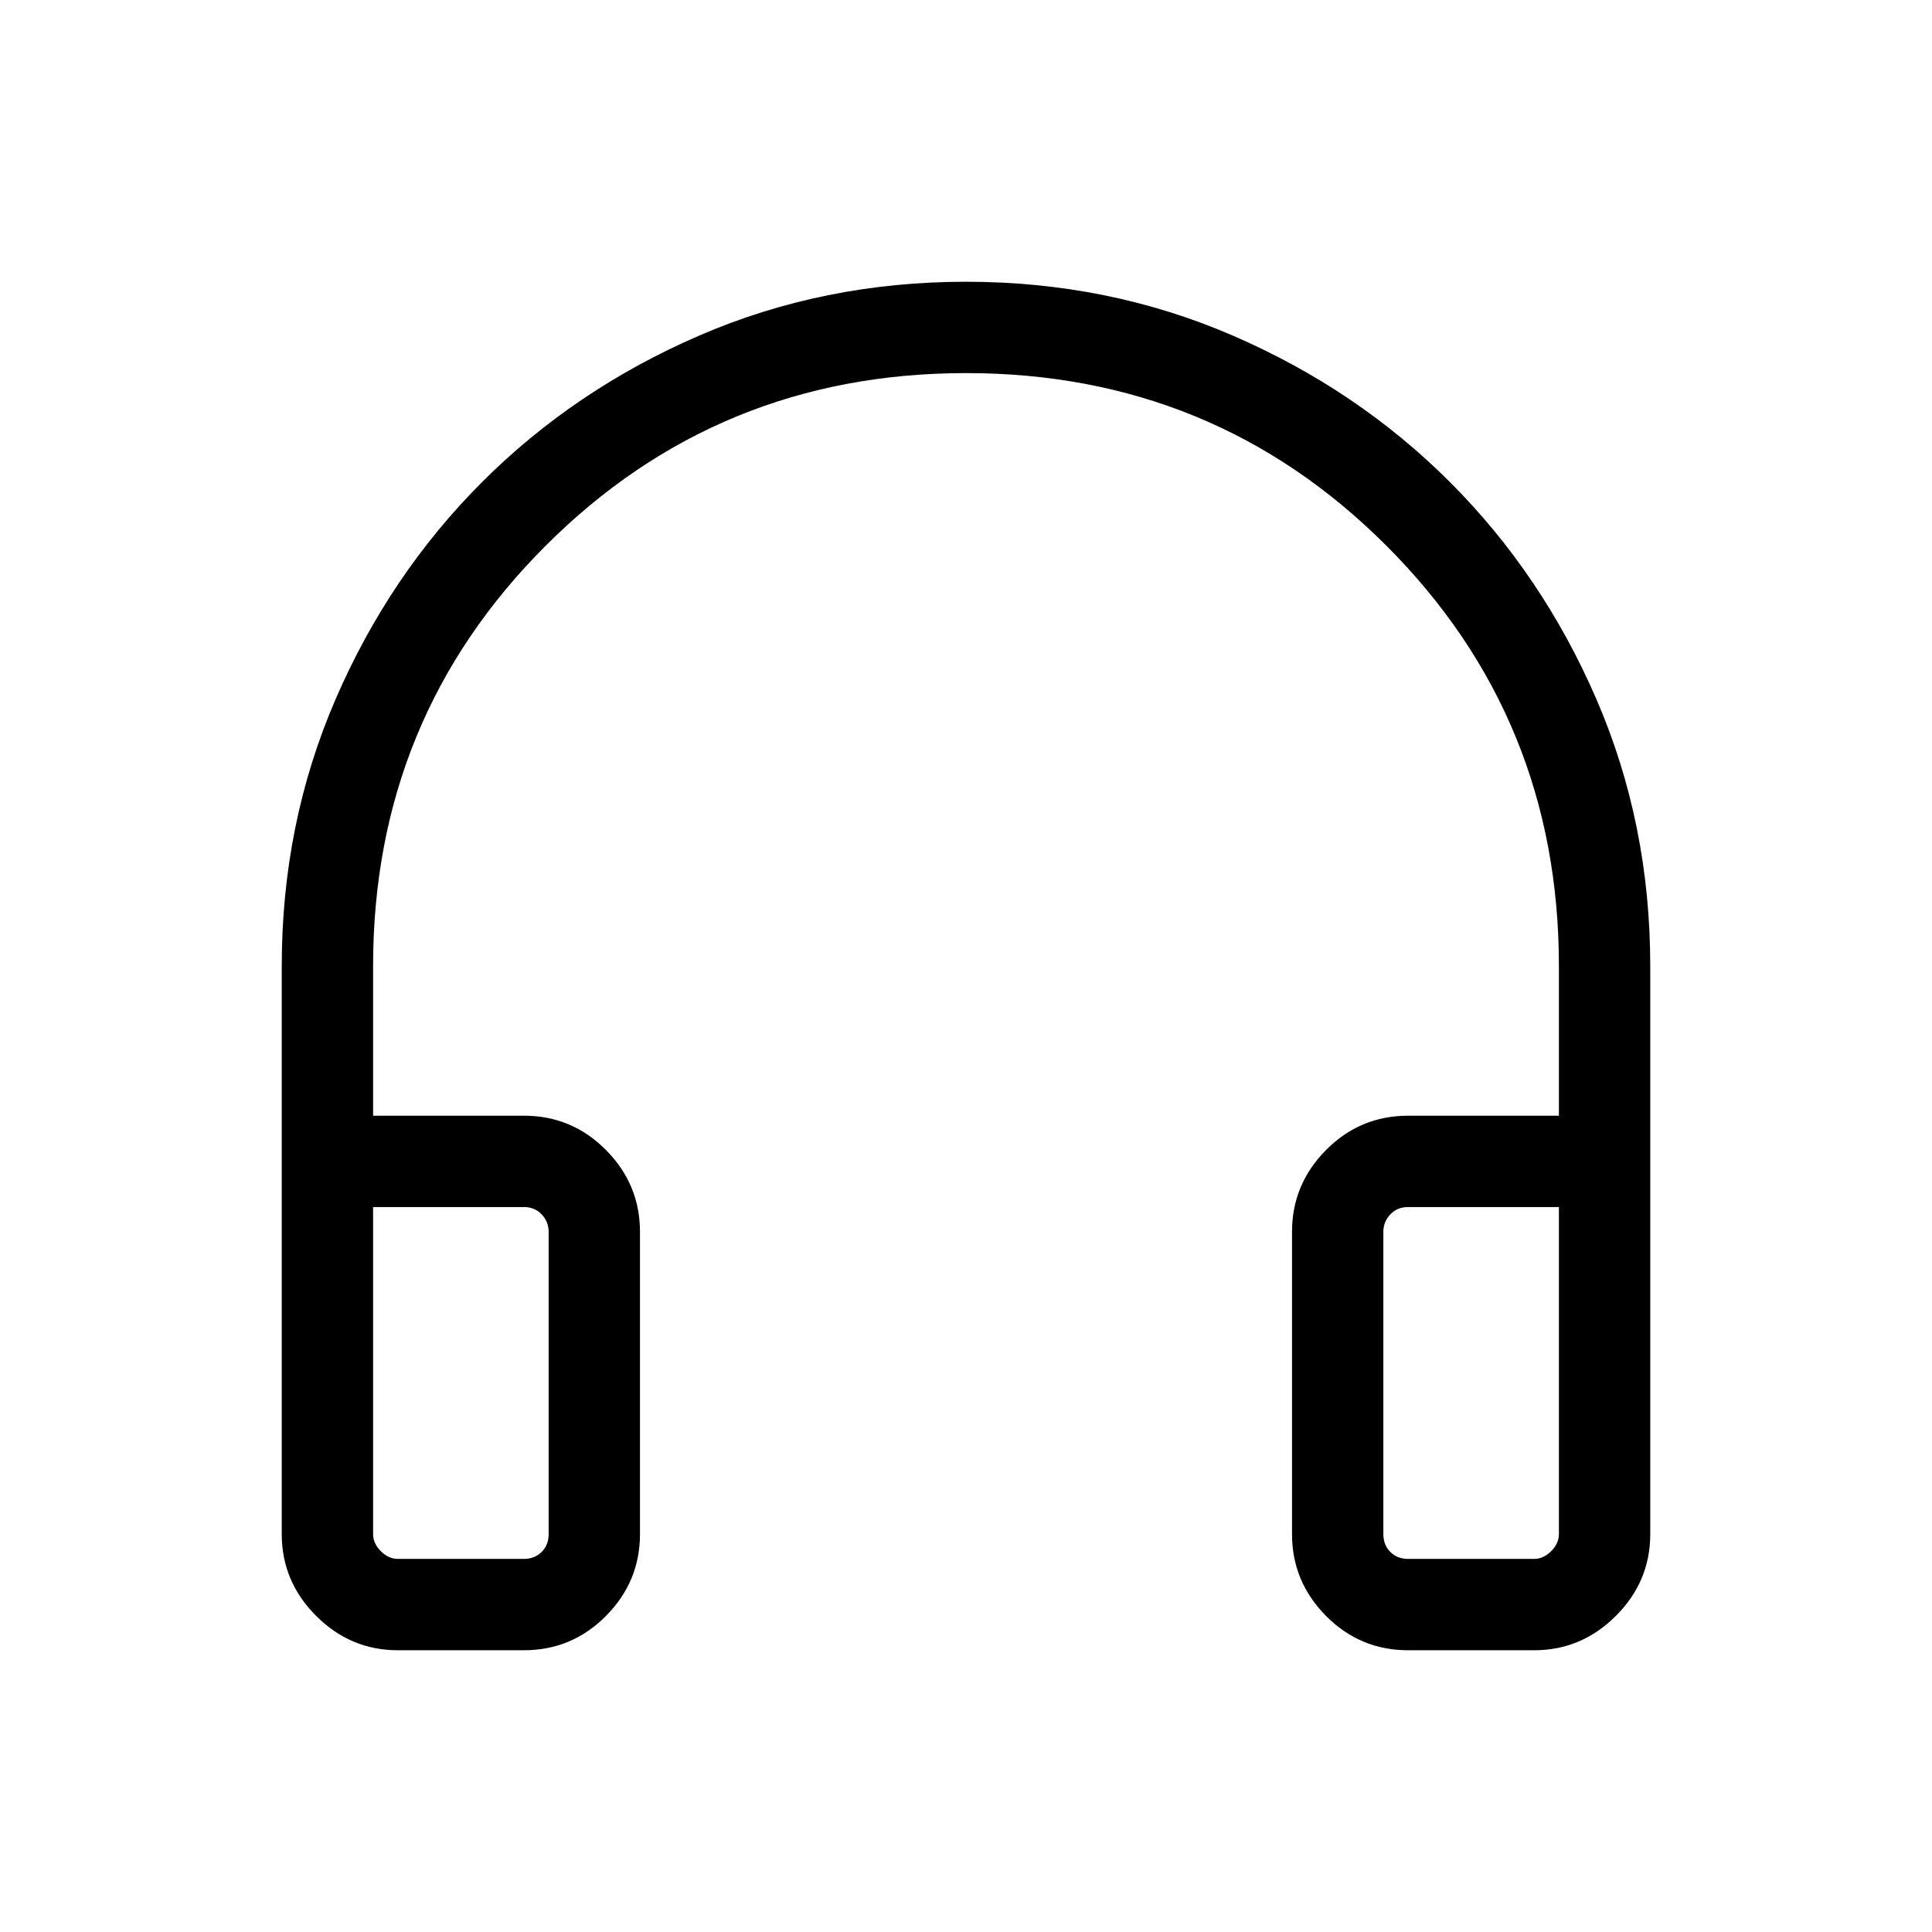
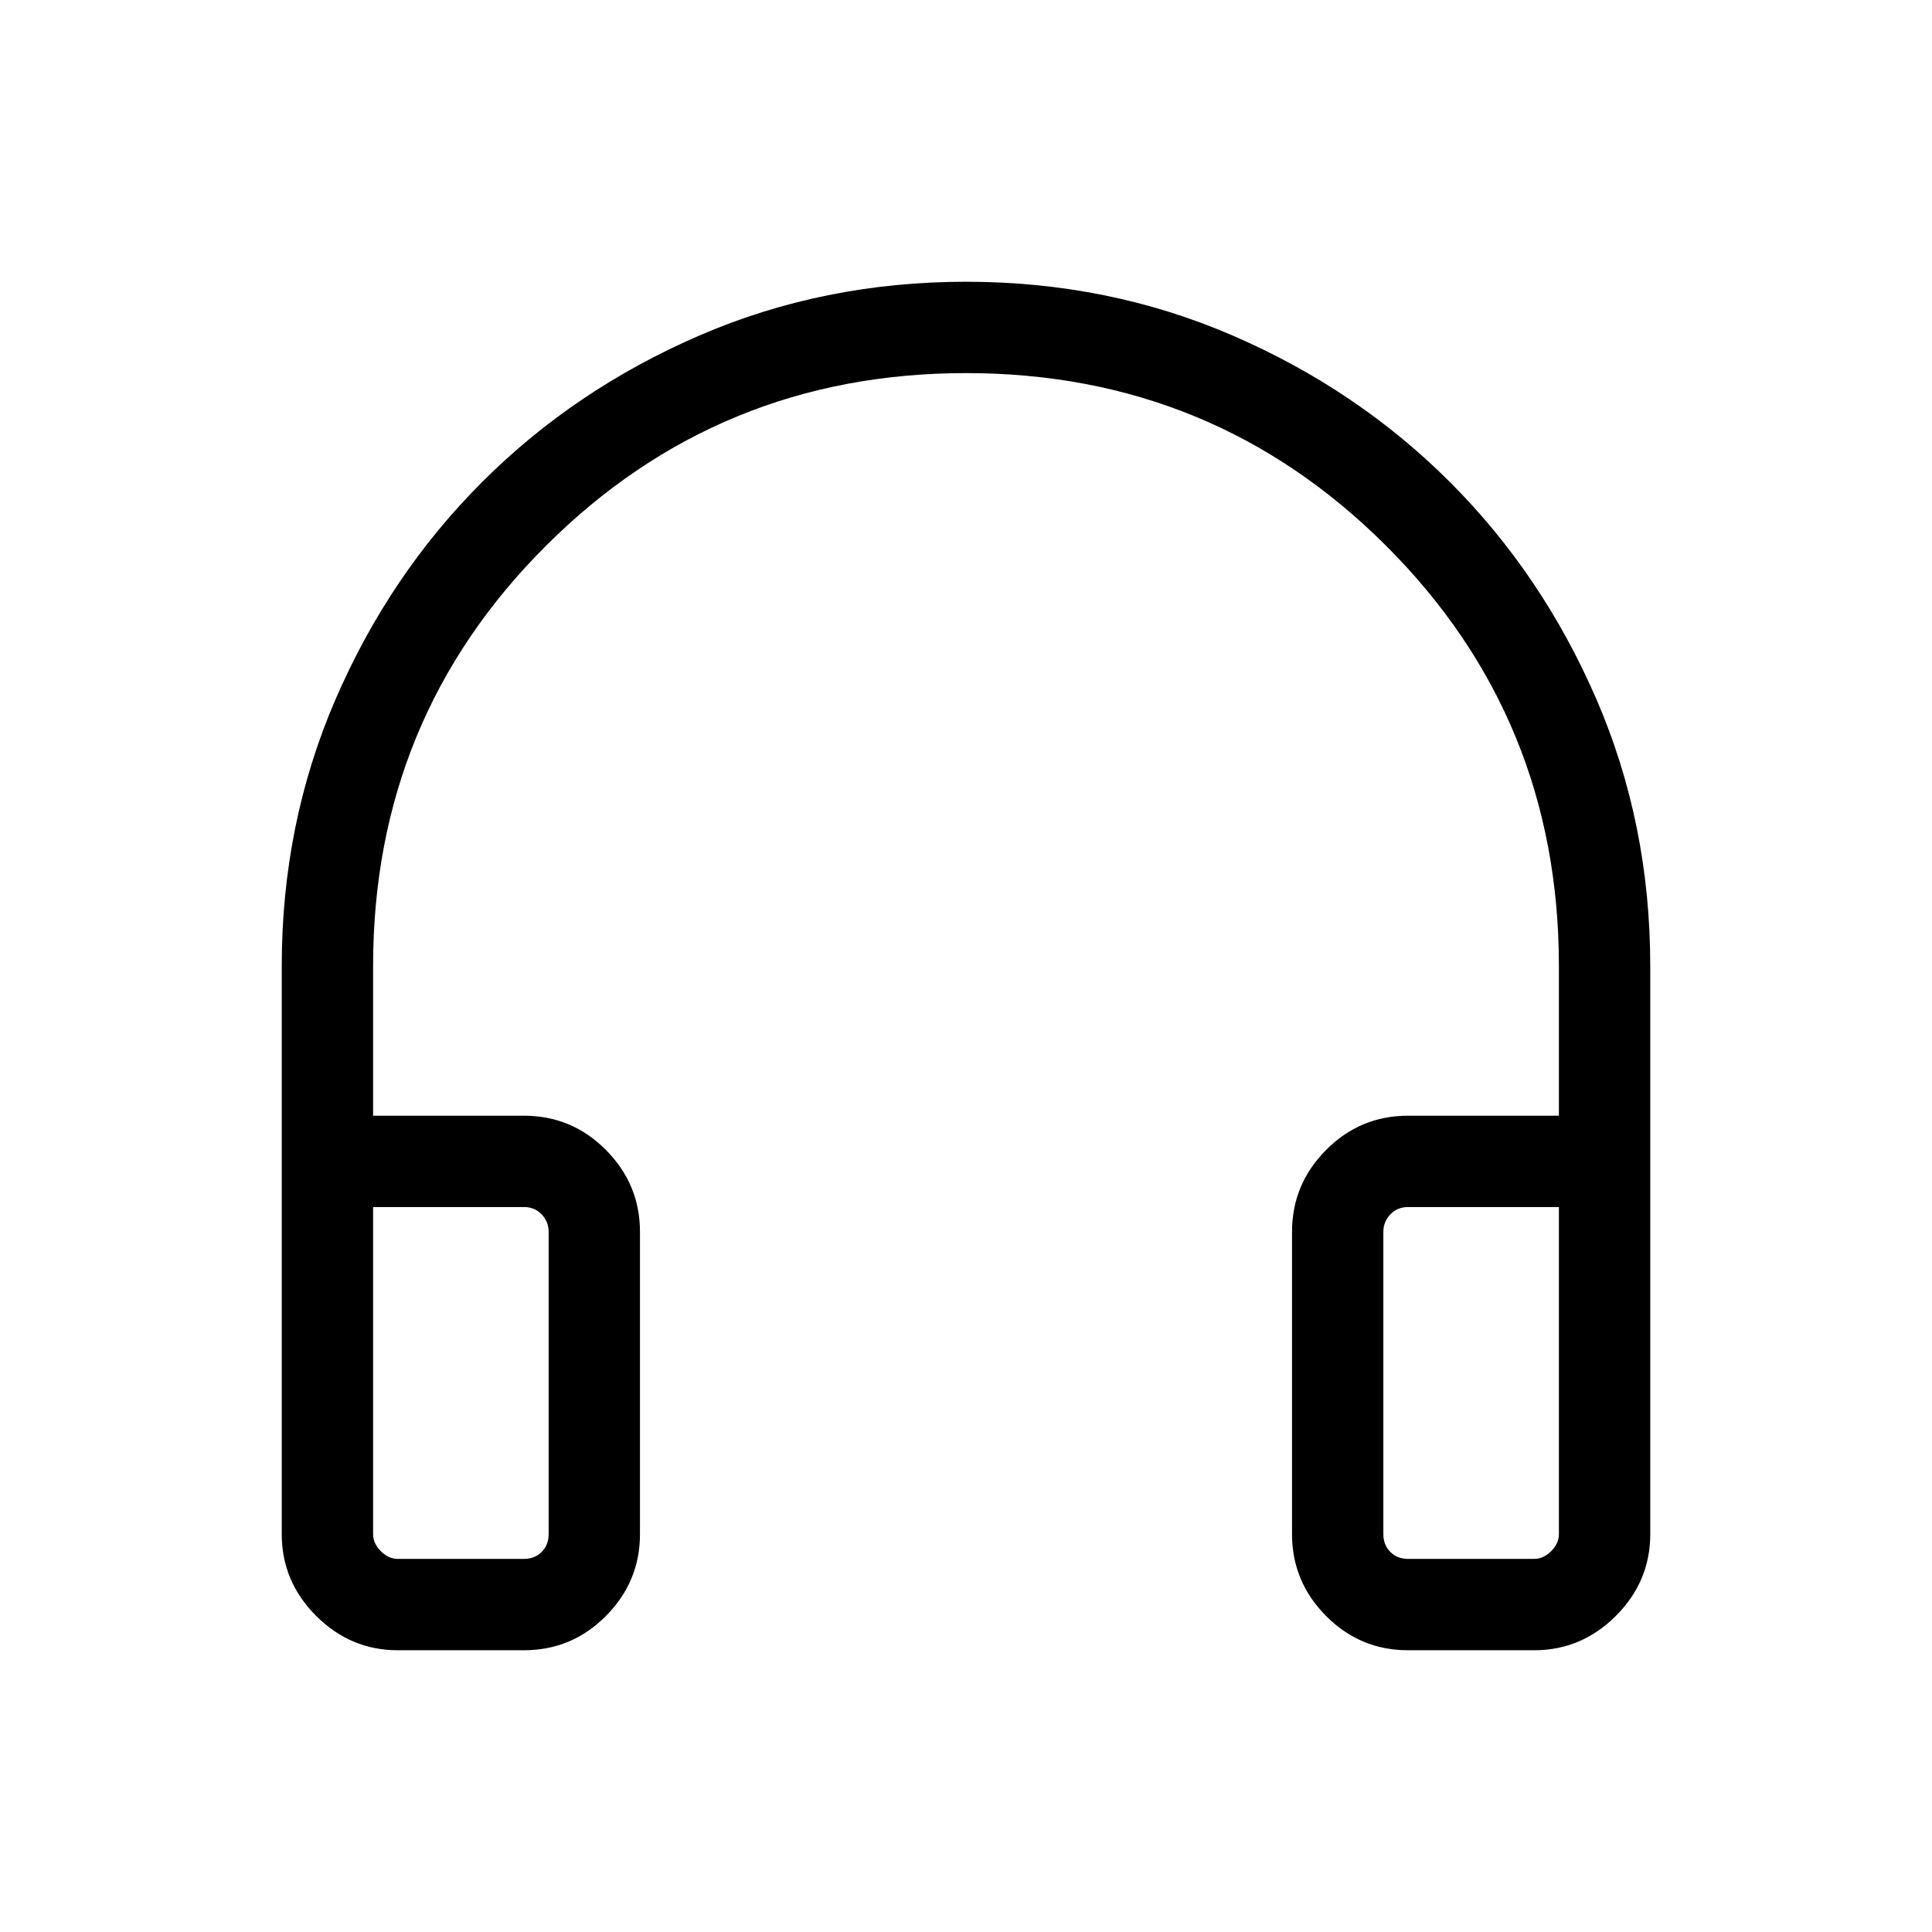
<svg xmlns="http://www.w3.org/2000/svg" height="48" viewBox="0 -960 960 960" width="48">
-   <path d="M260.31-140h-62.62q-23.53 0-40.61-17.08T140-197.69V-480q0-70.77 26.77-132.61 26.77-61.85 72.77-107.85 46-46 107.85-72.77Q409.23-820 480-820q70.77 0 132.61 26.77 61.85 26.77 107.85 72.77 46 46 72.77 107.85Q820-550.77 820-480v282.31q0 23.53-17.08 40.61T762.31-140h-62.62q-23.89 0-40.79-17.05T642-197.69v-150.23q0-23.6 16.9-40.65 16.9-17.04 40.79-17.04h74.92V-480q0-123.11-85.74-208.86-85.74-85.75-208.83-85.75-123.09 0-208.87 85.75T185.39-480v74.39h74.92q23.89 0 40.79 17.04 16.9 17.05 16.9 40.65v150.23q0 23.59-16.9 40.64T260.31-140Zm0-220.23h-74.92v162.54q0 4.61 3.84 8.46 3.85 3.84 8.46 3.84h62.62q5.38 0 8.84-3.46 3.47-3.46 3.47-8.84v-150.23q0-5-3.47-8.66-3.46-3.65-8.84-3.65Zm427.07 12.31v150.23q0 5.38 3.47 8.84 3.46 3.46 8.84 3.46h62.62q4.61 0 8.46-3.84 3.84-3.85 3.84-8.46v-162.54h-74.92q-5.38 0-8.84 3.65-3.47 3.66-3.47 8.66Zm-427.07-12.31h12.31H185.39h74.92Zm427.07 0h87.23-87.23Z" />
+   <path d="M260.31-140h-62.62q-23.53 0-40.61-17.08T140-197.69V-480q0-70.77 26.77-132.61 26.77-61.85 72.77-107.85 46-46 107.85-72.77Q409.23-820 480-820q70.77 0 132.61 26.77 61.85 26.77 107.85 72.77 46 46 72.77 107.85Q820-550.77 820-480v282.31q0 23.53-17.08 40.61T762.31-140h-62.62q-23.89 0-40.79-17.05T642-197.69v-150.23q0-23.6 16.9-40.65 16.9-17.04 40.79-17.04h74.92V-480q0-123.11-85.92-208.86-85.92-85.75-208.65-85.75t-208.69 85.75Q185.39-603.11 185.39-480v74.39h74.92q23.89 0 40.79 17.04 16.9 17.05 16.9 40.65v150.23q0 23.59-16.9 40.64T260.31-140Zm0-220.23h-74.92v162.54q0 4.61 3.84 8.46 3.85 3.84 8.46 3.84h62.62q5.38 0 8.84-3.46 3.47-3.46 3.47-8.84v-150.23q0-5-3.47-8.66-3.46-3.65-8.84-3.65Zm427.07 12.31v150.23q0 5.38 3.47 8.84 3.46 3.46 8.84 3.46h62.62q4.61 0 8.46-3.84 3.84-3.85 3.84-8.46v-162.54h-74.92q-5.38 0-8.84 3.65-3.47 3.66-3.47 8.66Zm-427.07-12.31h12.31H185.39h74.92Zm427.07 0h87.23-87.23Z" />
</svg>
